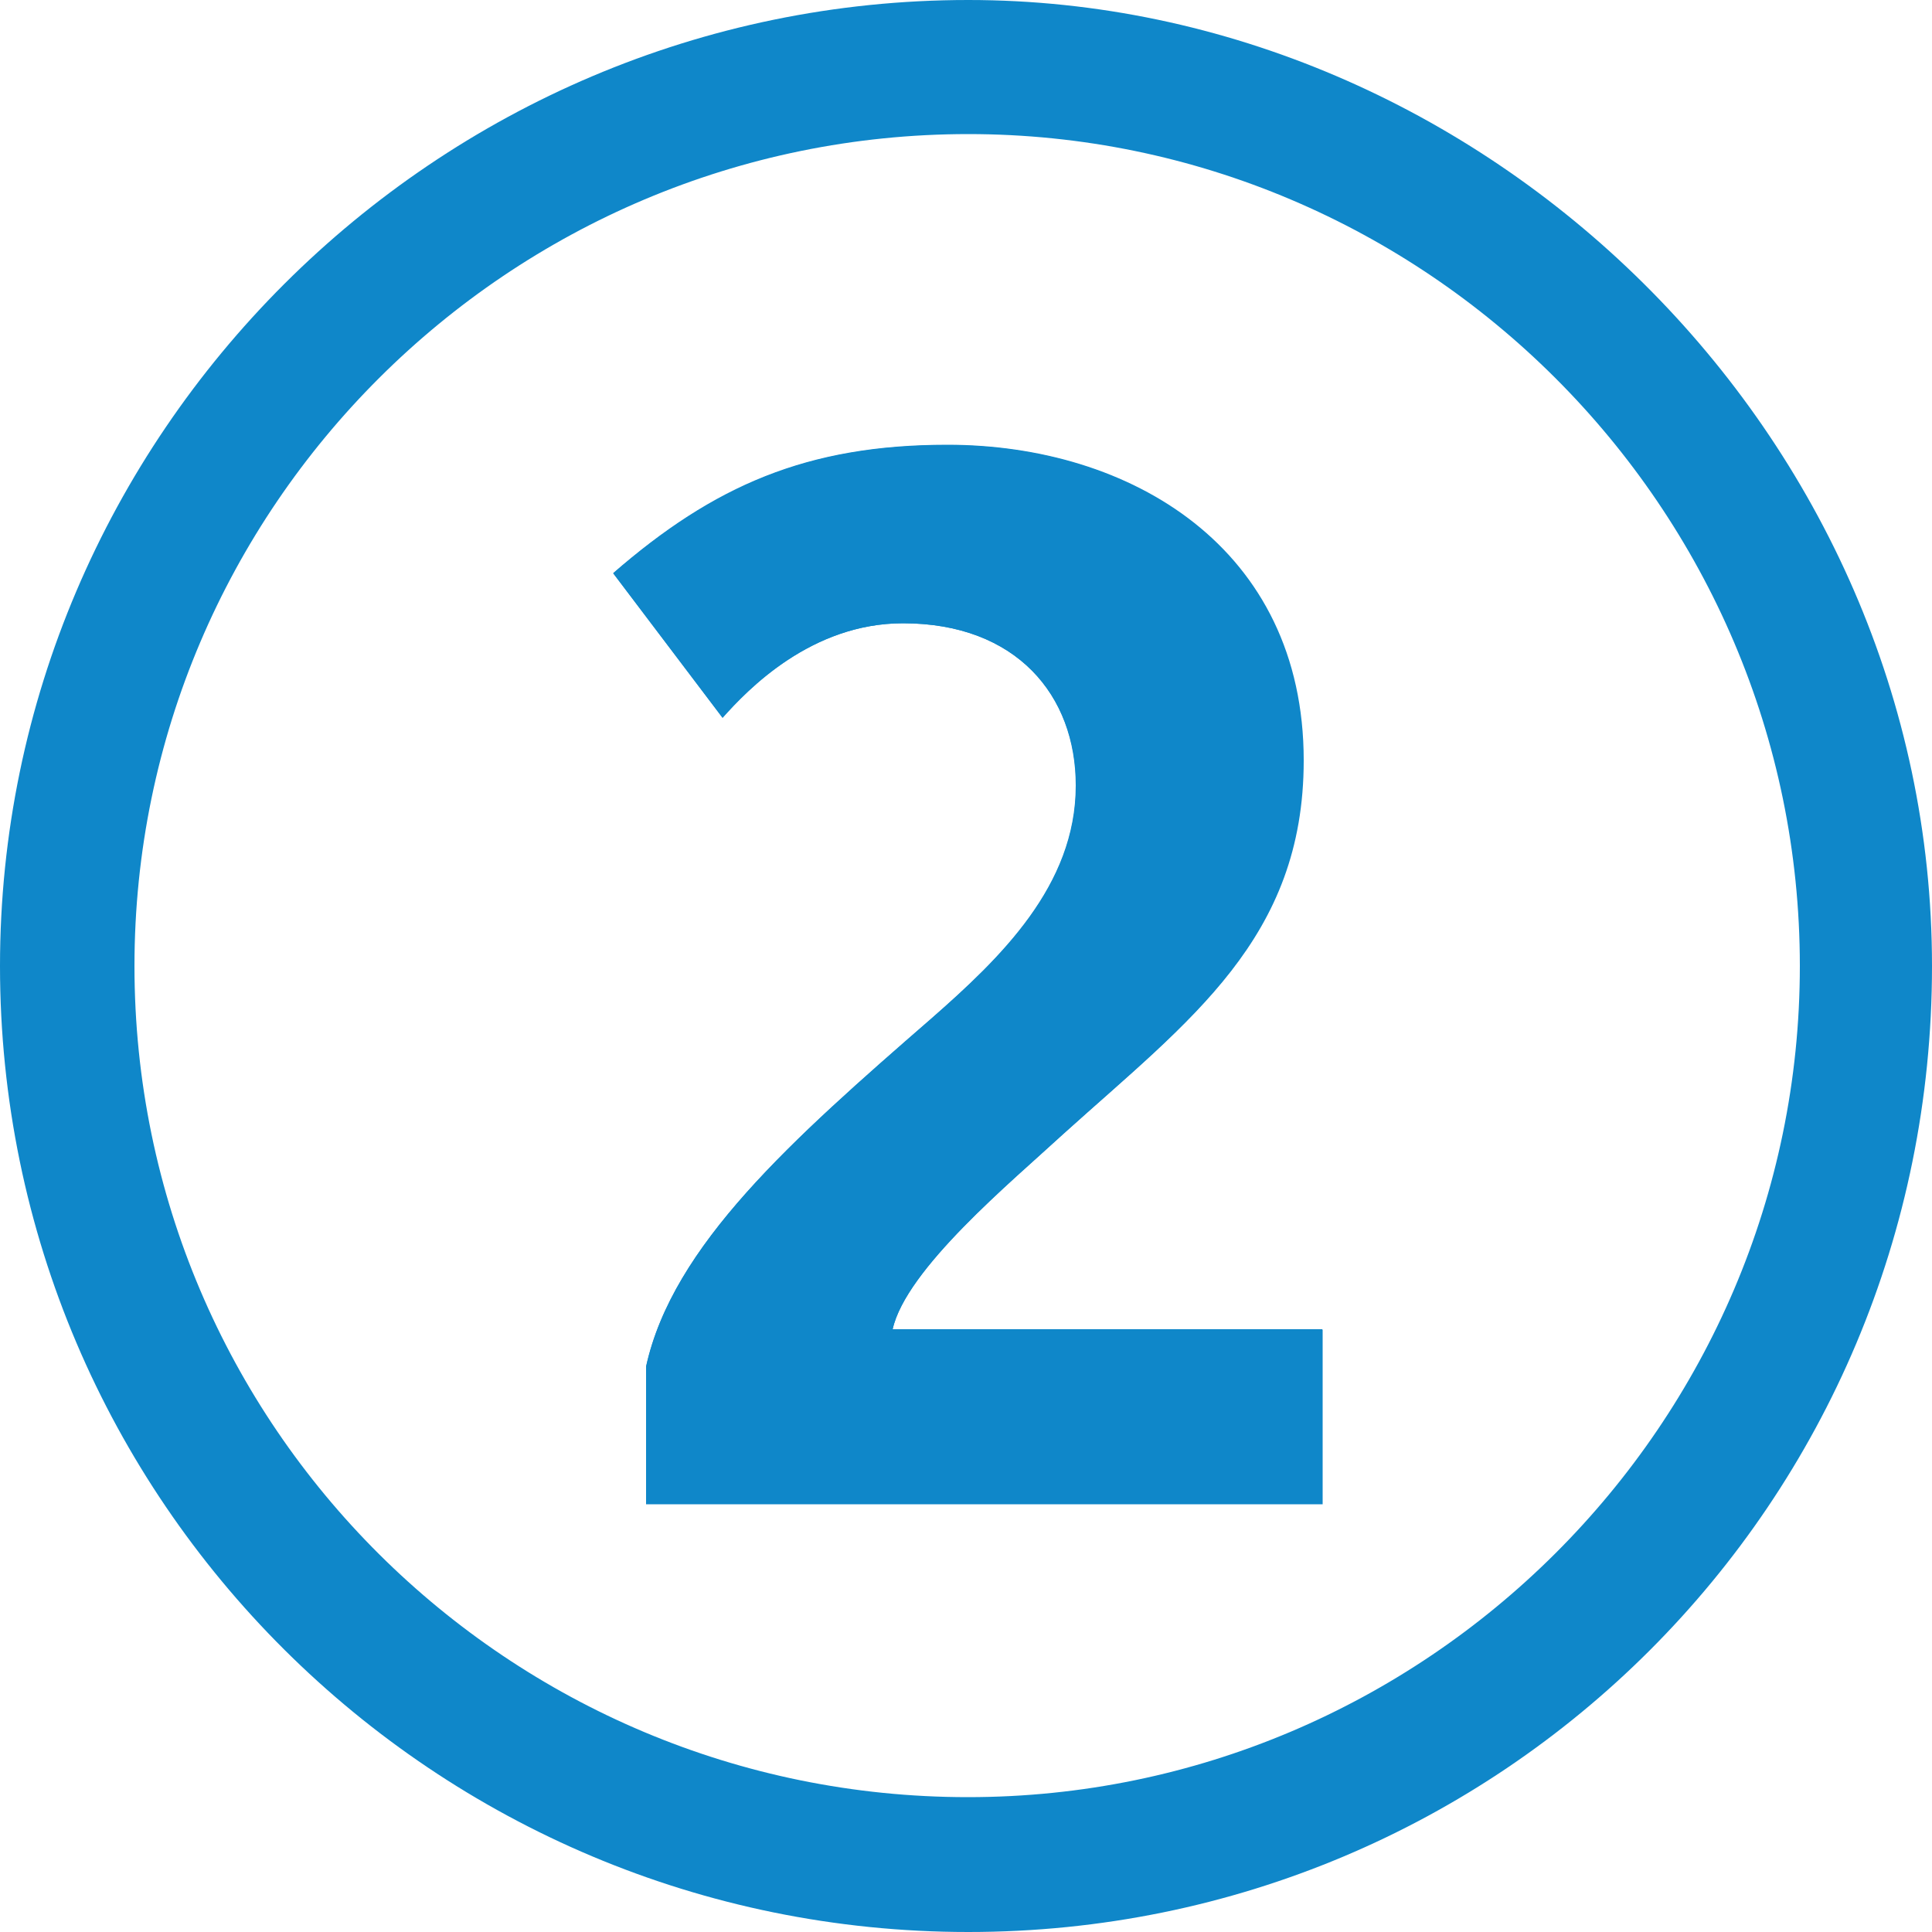
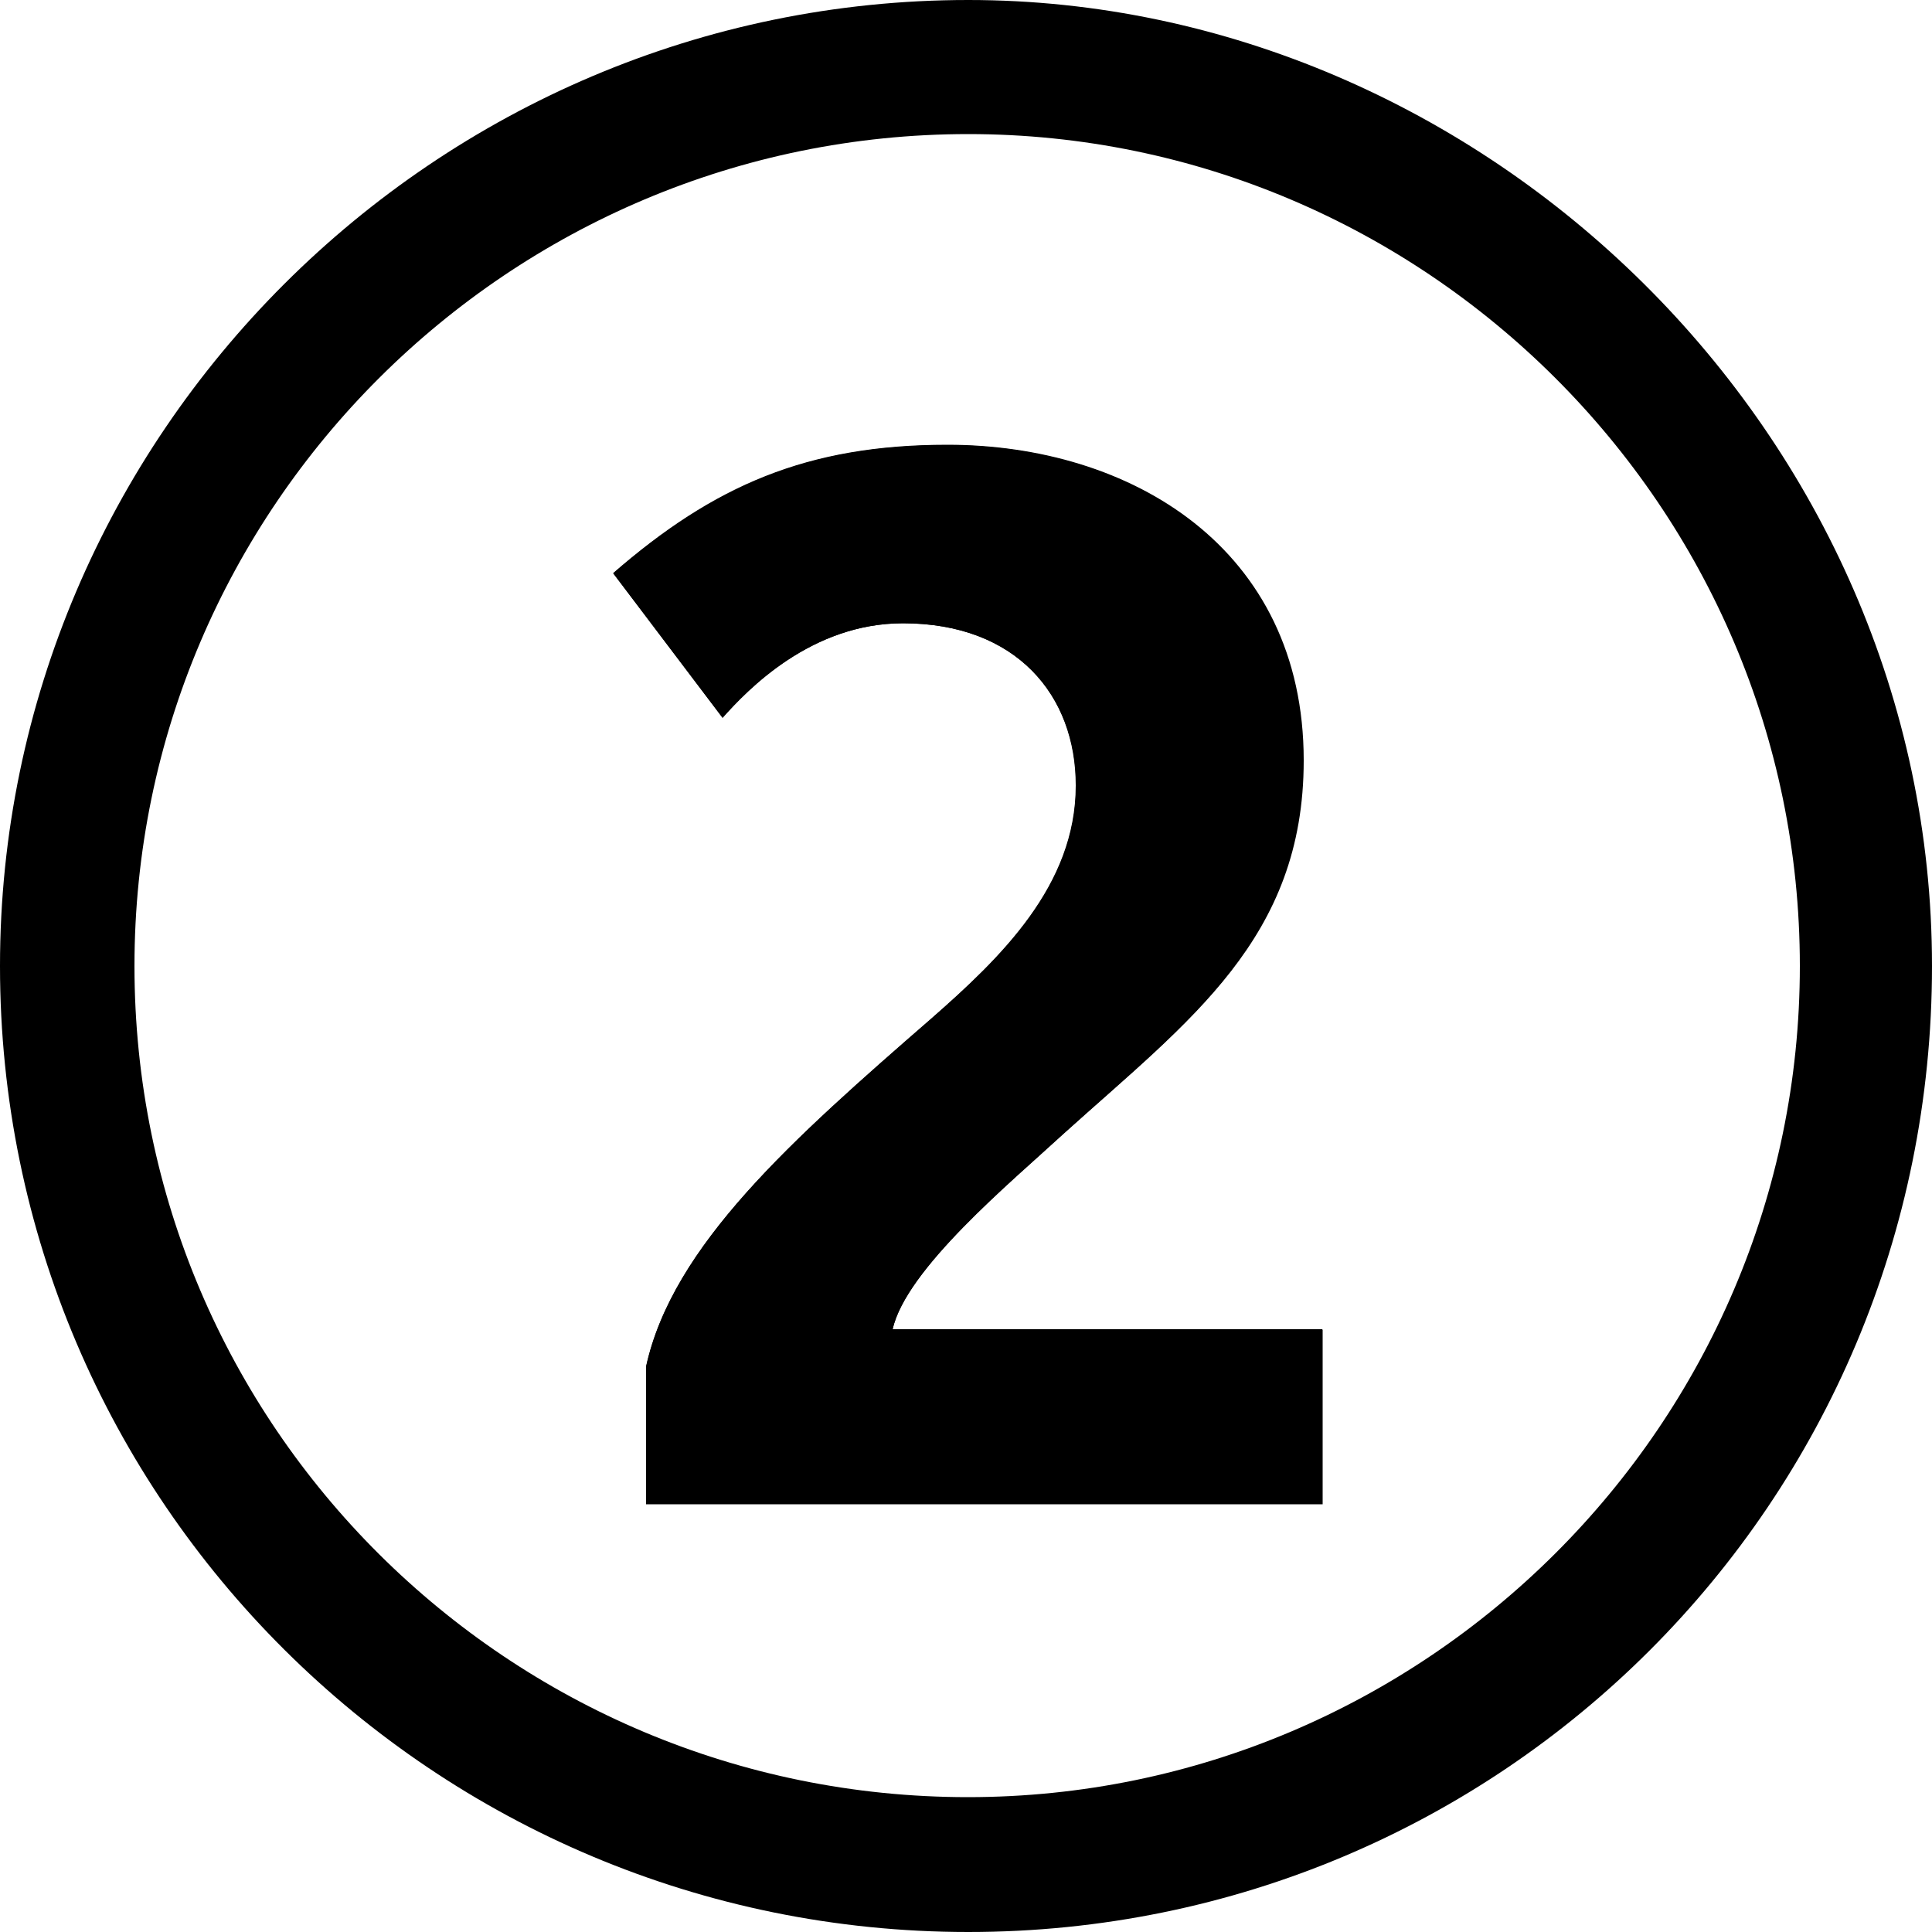
- <svg xmlns="http://www.w3.org/2000/svg" version="1.1" id="Calque_1" x="0px" y="0px" viewBox="0 0 500 500" style="enable-background:new 0 0 500 500;" xml:space="preserve">
-   <style type="text/css">
- 	.linetram2-1{fill:#0F87C9;}
- </style>
-   <g>
-     <g>
-       <g>
-         <path class="linetram2-1" d="M342.3,389.2v-45.1H231c3.4-15.6,30.6-38.1,44.4-50.8c32.5-29.3,62-50.4,62-96.5c0-55-44.8-81.7-92.2-81.7     c-36.4,0-60.5,10.6-86.5,33.2l28.3,37.4c6.5-7.3,23-24.4,46.7-24.4c29.4,0,44.8,18.8,44.8,42c0,26-19.6,44.7-37.5,60.4     c-36,31.3-67,58.7-73.8,90.1v35.5H342.3z M500,250c0,139-111.7,250-249.4,250C112.6,500,0,388.4,0,250C0,112.7,112.6,0,250.6,0     C383.9,0,500,112.1,500,250 M466.1,250c0-118.9-97.2-215.5-215.5-215.5C131.7,34.5,34.6,131.1,34.6,250     c0,119.3,97,215.4,215.9,215.4C368.8,465.4,466.1,368.8,466.1,250" />
-         <path class="linetram2-1" d="M342.2,389v-45H231c3.5-15.6,30.6-38.1,44.3-50.7c32.5-29.3,61.9-50.4,61.9-96.5c0-54.9-44.7-81.6-92.1-81.6     c-36.3,0-60.4,10.7-86.4,33.2l28.3,37.4c6.5-7.3,22.9-24.5,46.7-24.5c29.4,0,44.7,18.7,44.7,42c0,25.9-19.5,44.6-37.4,60.3     c-36,31.3-66.9,58.7-73.8,90V389H342.2z M499.8,250c0,138.8-111.6,249.7-249.2,249.7C112.8,499.7,0.3,388.2,0.3,250     C0.3,112.8,112.8,0.3,250.6,0.3C383.7,0.3,499.8,112.2,499.8,250z M465.8,250c0-118.8-97.1-215.3-215.2-215.3     C131.8,34.7,34.8,131.2,34.8,250c0,119.2,97,215.1,215.7,215.1C368.7,465.1,465.8,368.7,465.8,250z" />
-       </g>
-     </g>
-   </g>
+ <svg version="1.1" id="Calque_1" x="0" y="0" viewBox="0 0 500 500" xml:space="preserve">
+   <path class="st1" d="M342.3 389.2v-45.1H231c3.4-15.6 30.6-38.1 44.4-50.8 32.5-29.3 62-50.4 62-96.5 0-55-44.8-81.7-92.2-81.7-36.4 0-60.5 10.6-86.5 33.2l28.3 37.4c6.5-7.3 23-24.4 46.7-24.4 29.4 0 44.8 18.8 44.8 42 0 26-19.6 44.7-37.5 60.4-36 31.3-67 58.7-73.8 90.1v35.5h175.1zM500 250c0 139-111.7 250-249.4 250C112.6 500 0 388.4 0 250 0 112.7 112.6 0 250.6 0 383.9 0 500 112.1 500 250m-33.9 0c0-118.9-97.2-215.5-215.5-215.5-118.9 0-216 96.6-216 215.5 0 119.3 97 215.4 215.9 215.4 118.3 0 215.6-96.6 215.6-215.4" />
+   <path class="st1" d="M342.2 389v-45H231c3.5-15.6 30.6-38.1 44.3-50.7 32.5-29.3 61.9-50.4 61.9-96.5 0-54.9-44.7-81.6-92.1-81.6-36.3 0-60.4 10.7-86.4 33.2l28.3 37.4c6.5-7.3 22.9-24.5 46.7-24.5 29.4 0 44.7 18.7 44.7 42 0 25.9-19.5 44.6-37.4 60.3-36 31.3-66.9 58.7-73.8 90V389h175zm157.6-139c0 138.8-111.6 249.7-249.2 249.7C112.8 499.7.3 388.2.3 250 .3 112.8 112.8.3 250.6.3 383.7.3 499.8 112.2 499.8 250zm-34 0c0-118.8-97.1-215.3-215.2-215.3-118.8 0-215.8 96.5-215.8 215.3 0 119.2 97 215.1 215.7 215.1 118.2 0 215.3-96.4 215.3-215.1z" />
</svg>
